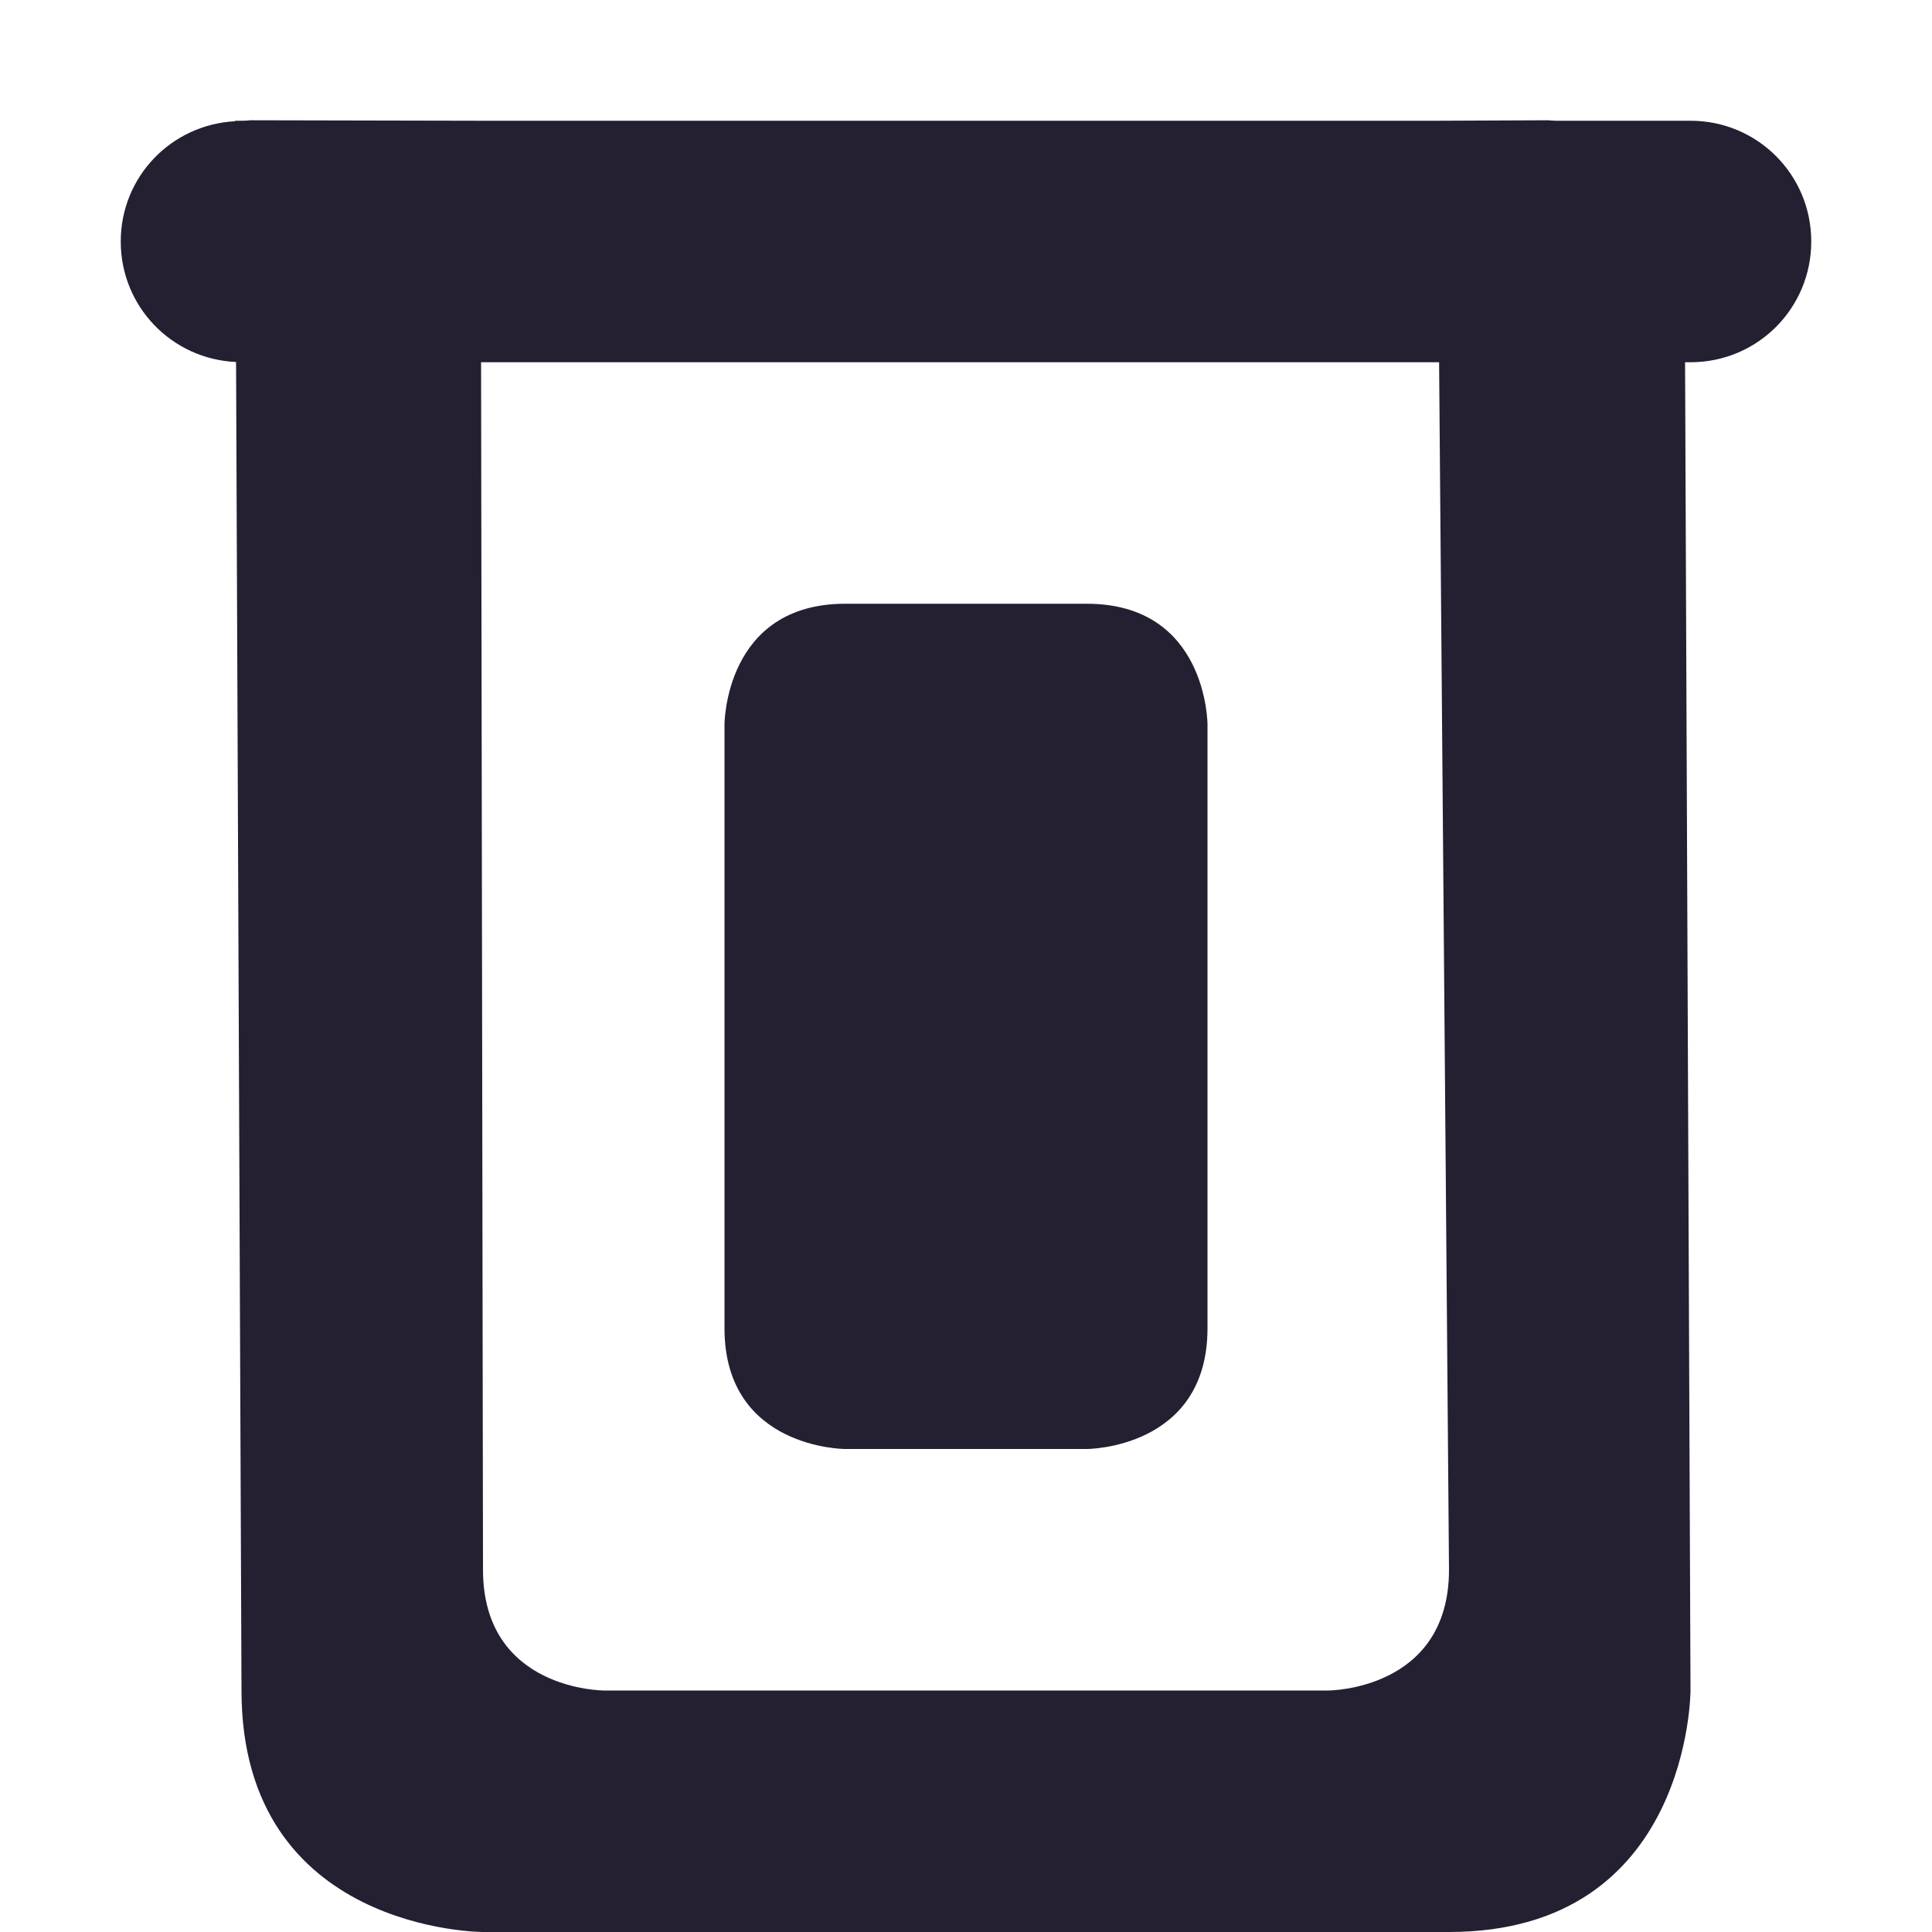
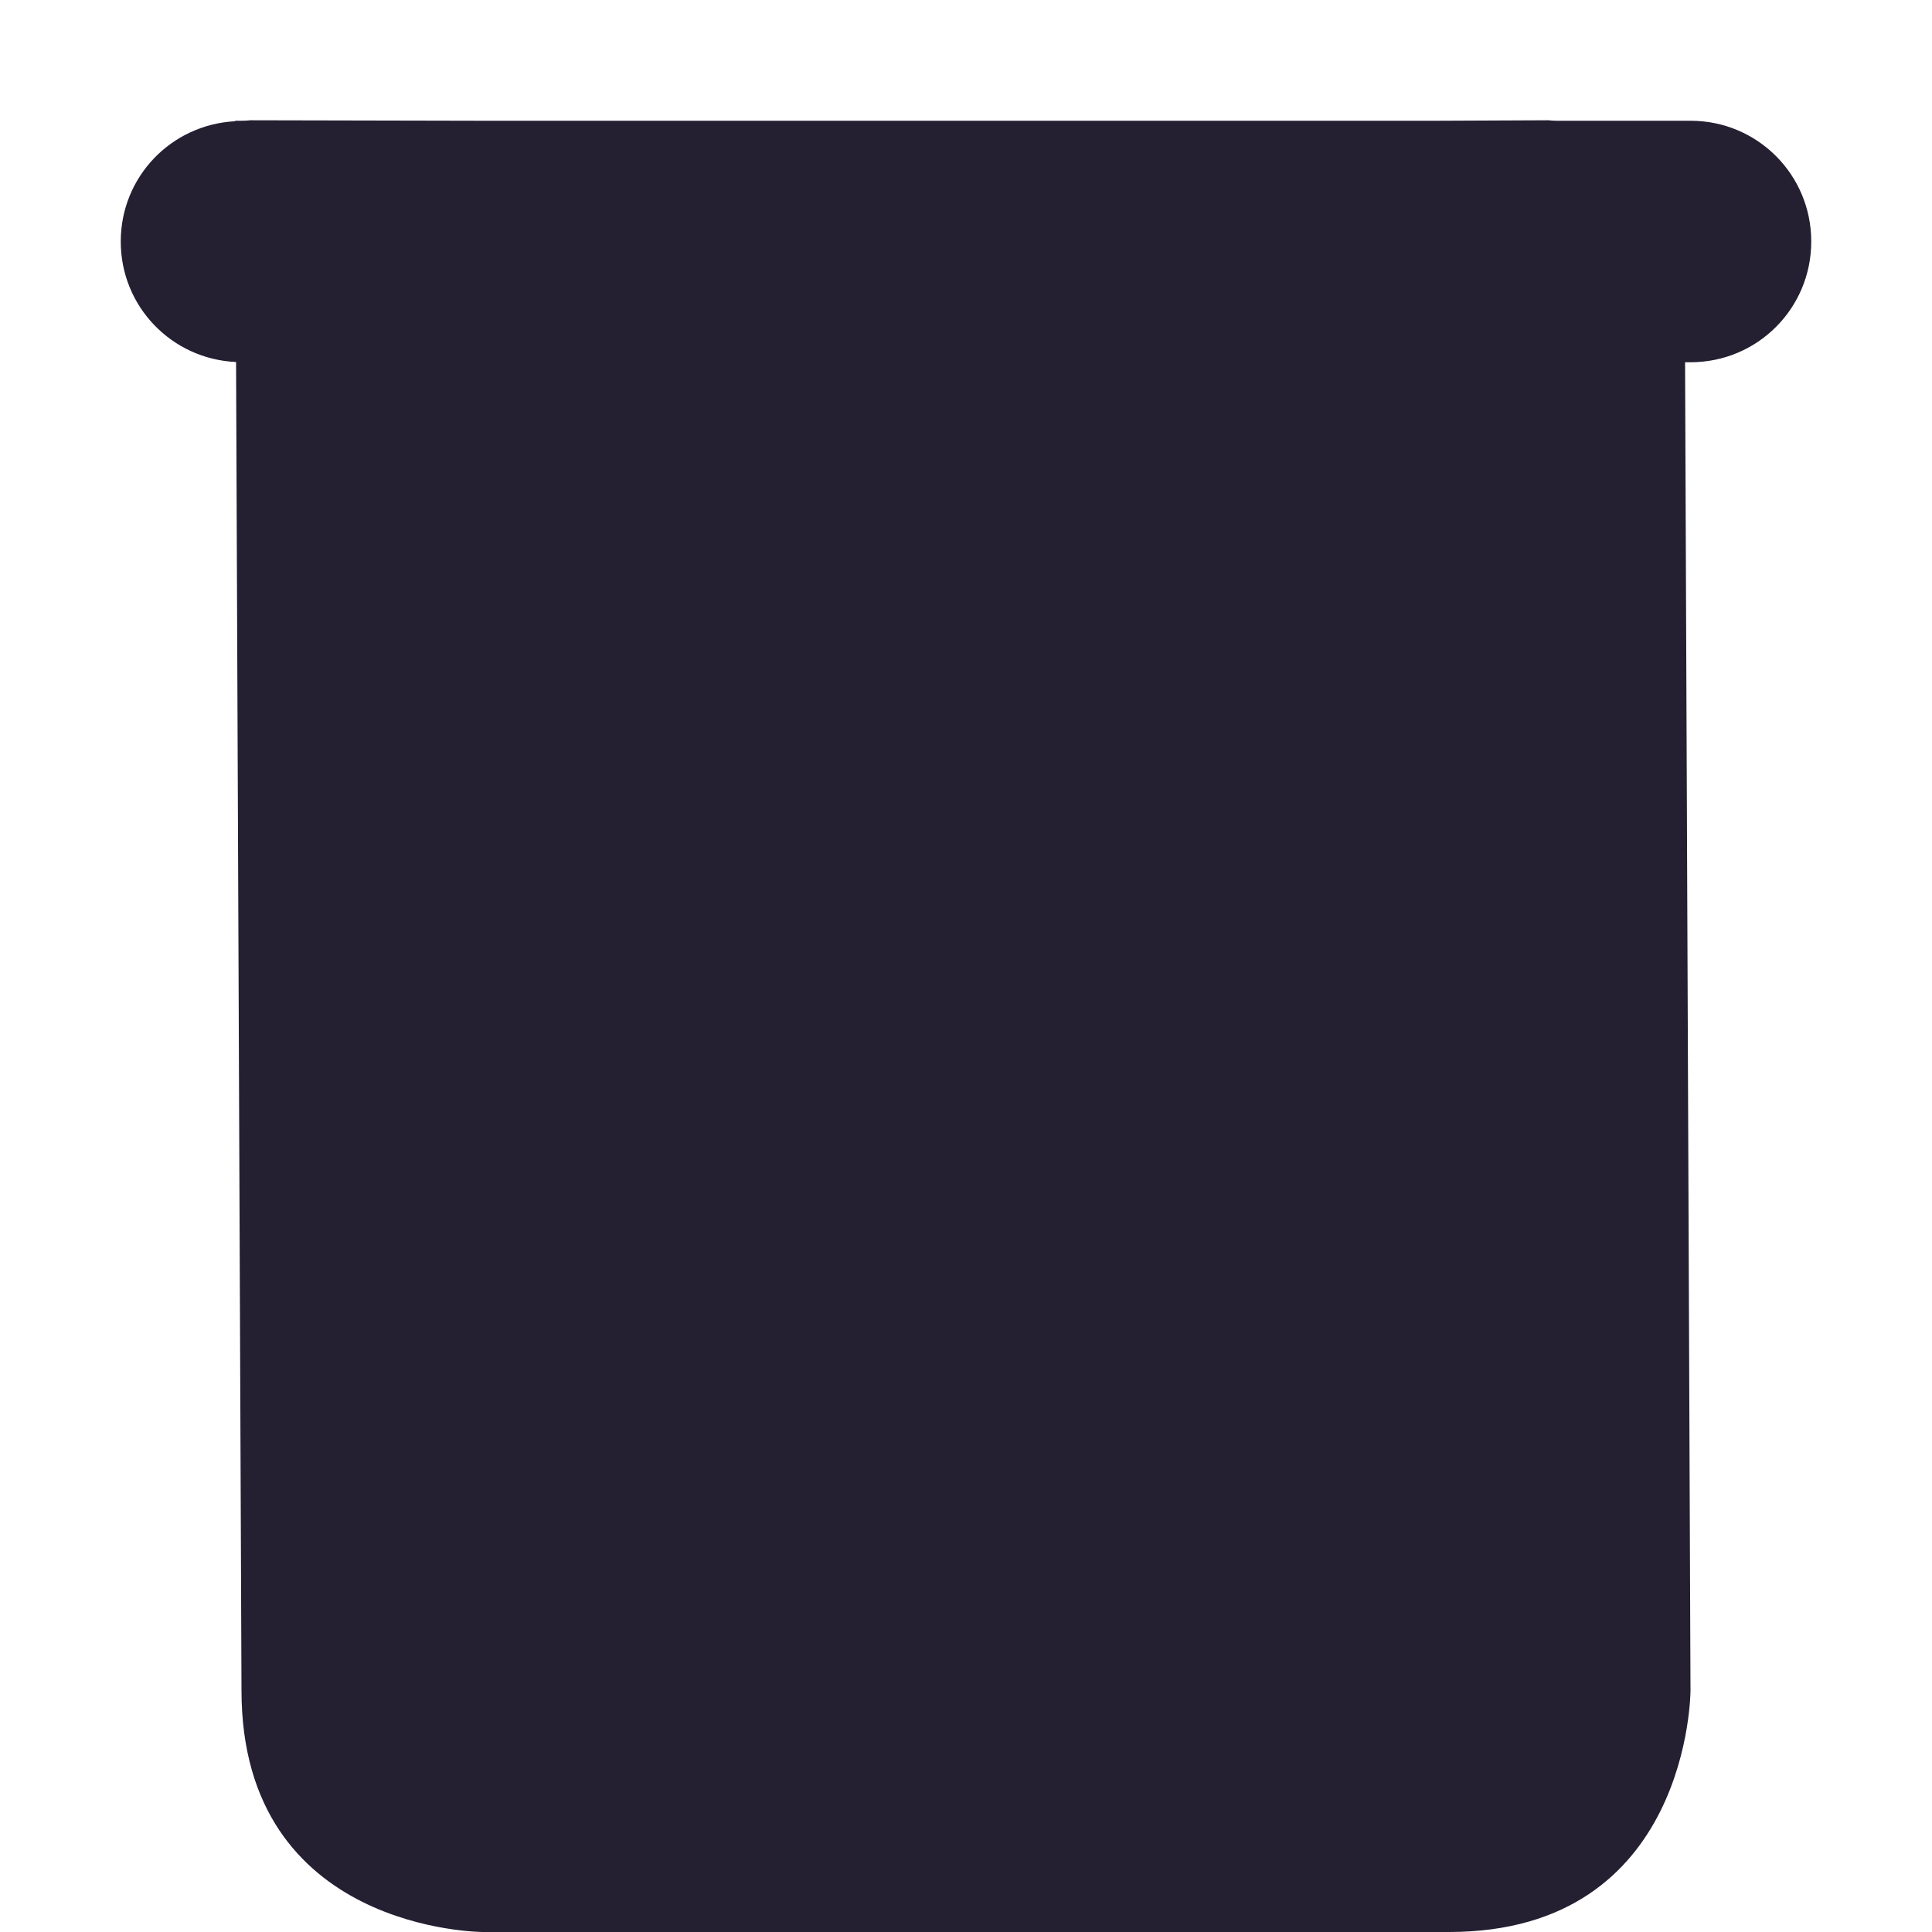
<svg xmlns="http://www.w3.org/2000/svg" height="16px" viewBox="0 0 16 16" width="16px" version="1.1" id="svg4">
  <defs id="defs8" />
  <path id="path2" style="fill:#241f31;stroke-width:1" d="M 2.074 0.996 C 2.049 0.999 2.026 1 2 1 L 1.947 1 L 1.947 1.004 C 1.418 1.032 1 1.464 1 2 C 1 2.539 1.422 2.974 1.955 2.998 L 2 14 C 2 16 4 16 4 16 L 12 16 C 14 16 14 14 14 14 L 13.955 3 L 14 3 C 14.554 3 15 2.554 15 2 C 15 1.446 14.554 1 14 1 L 13.947 1 L 12.889 1 C 12.866 1 12.845 0.998 12.822 0.996 L 11.9 1 L 3.98 1 L 2.074 0.996 z M 3.984 3 L 11.918 3 L 12 13 C 12 14 11 14 11 14 L 5 14 C 5 14 4 14 4 13 L 3.984 3 z " />
-   <path id="rect844" style="fill:#241f31;stroke-width:1;stroke-linecap:round;stroke-linejoin:round;stop-color:#000000" d="m 7,5 h 2 c 1,0 1,1 1,1 v 5 c 0,1 -1,1 -1,1 H 7 C 7,12 6,12 6,11 V 6 C 6,6 6,5 7,5 Z" />
+   <path id="rect844" style="fill:#241f31;stroke-width:1;stroke-linecap:round;stroke-linejoin:round;stop-color:#000000" d="m 5.585,2.338 h 4.661 c 2.33,0 2.33,1.731 2.33,1.731 v 8.656 c 0,1.731 -2.33,1.731 -2.33,1.731 H 5.585 c 0,0 -2.33,0 -2.33,-1.731 V 4.069 c 0,0 0,-1.731 2.33,-1.731 z" />
</svg>
